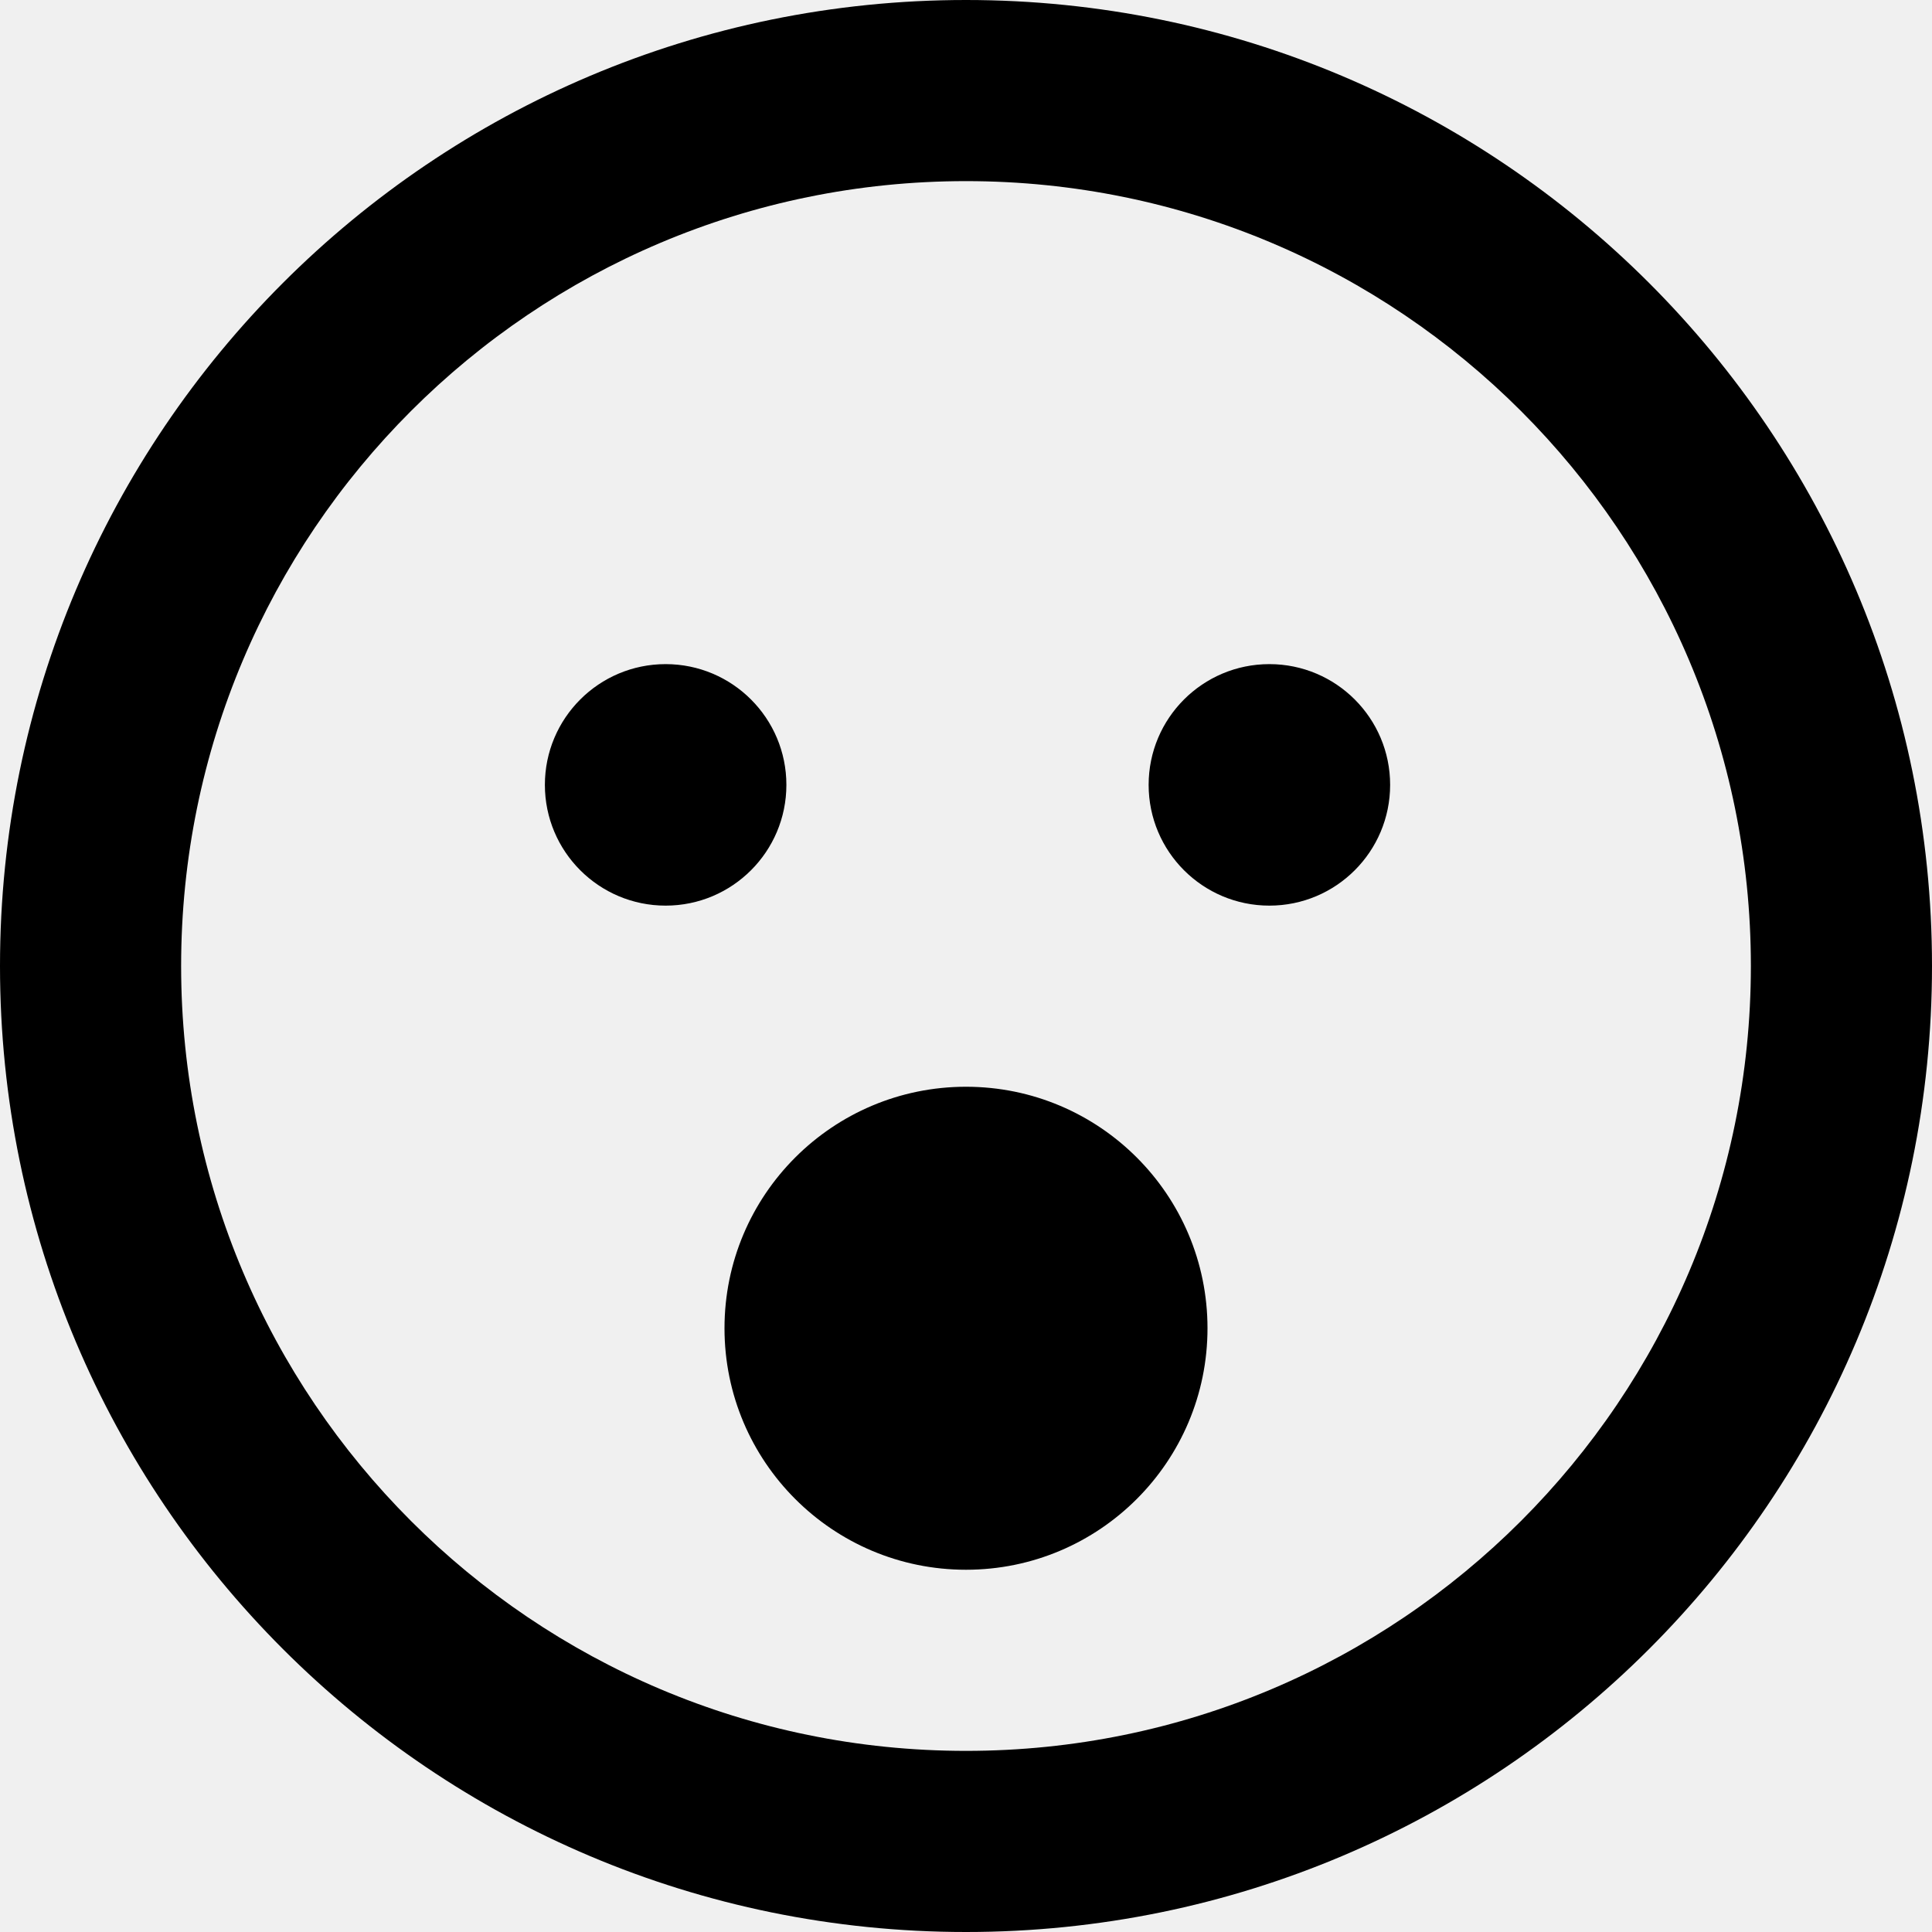
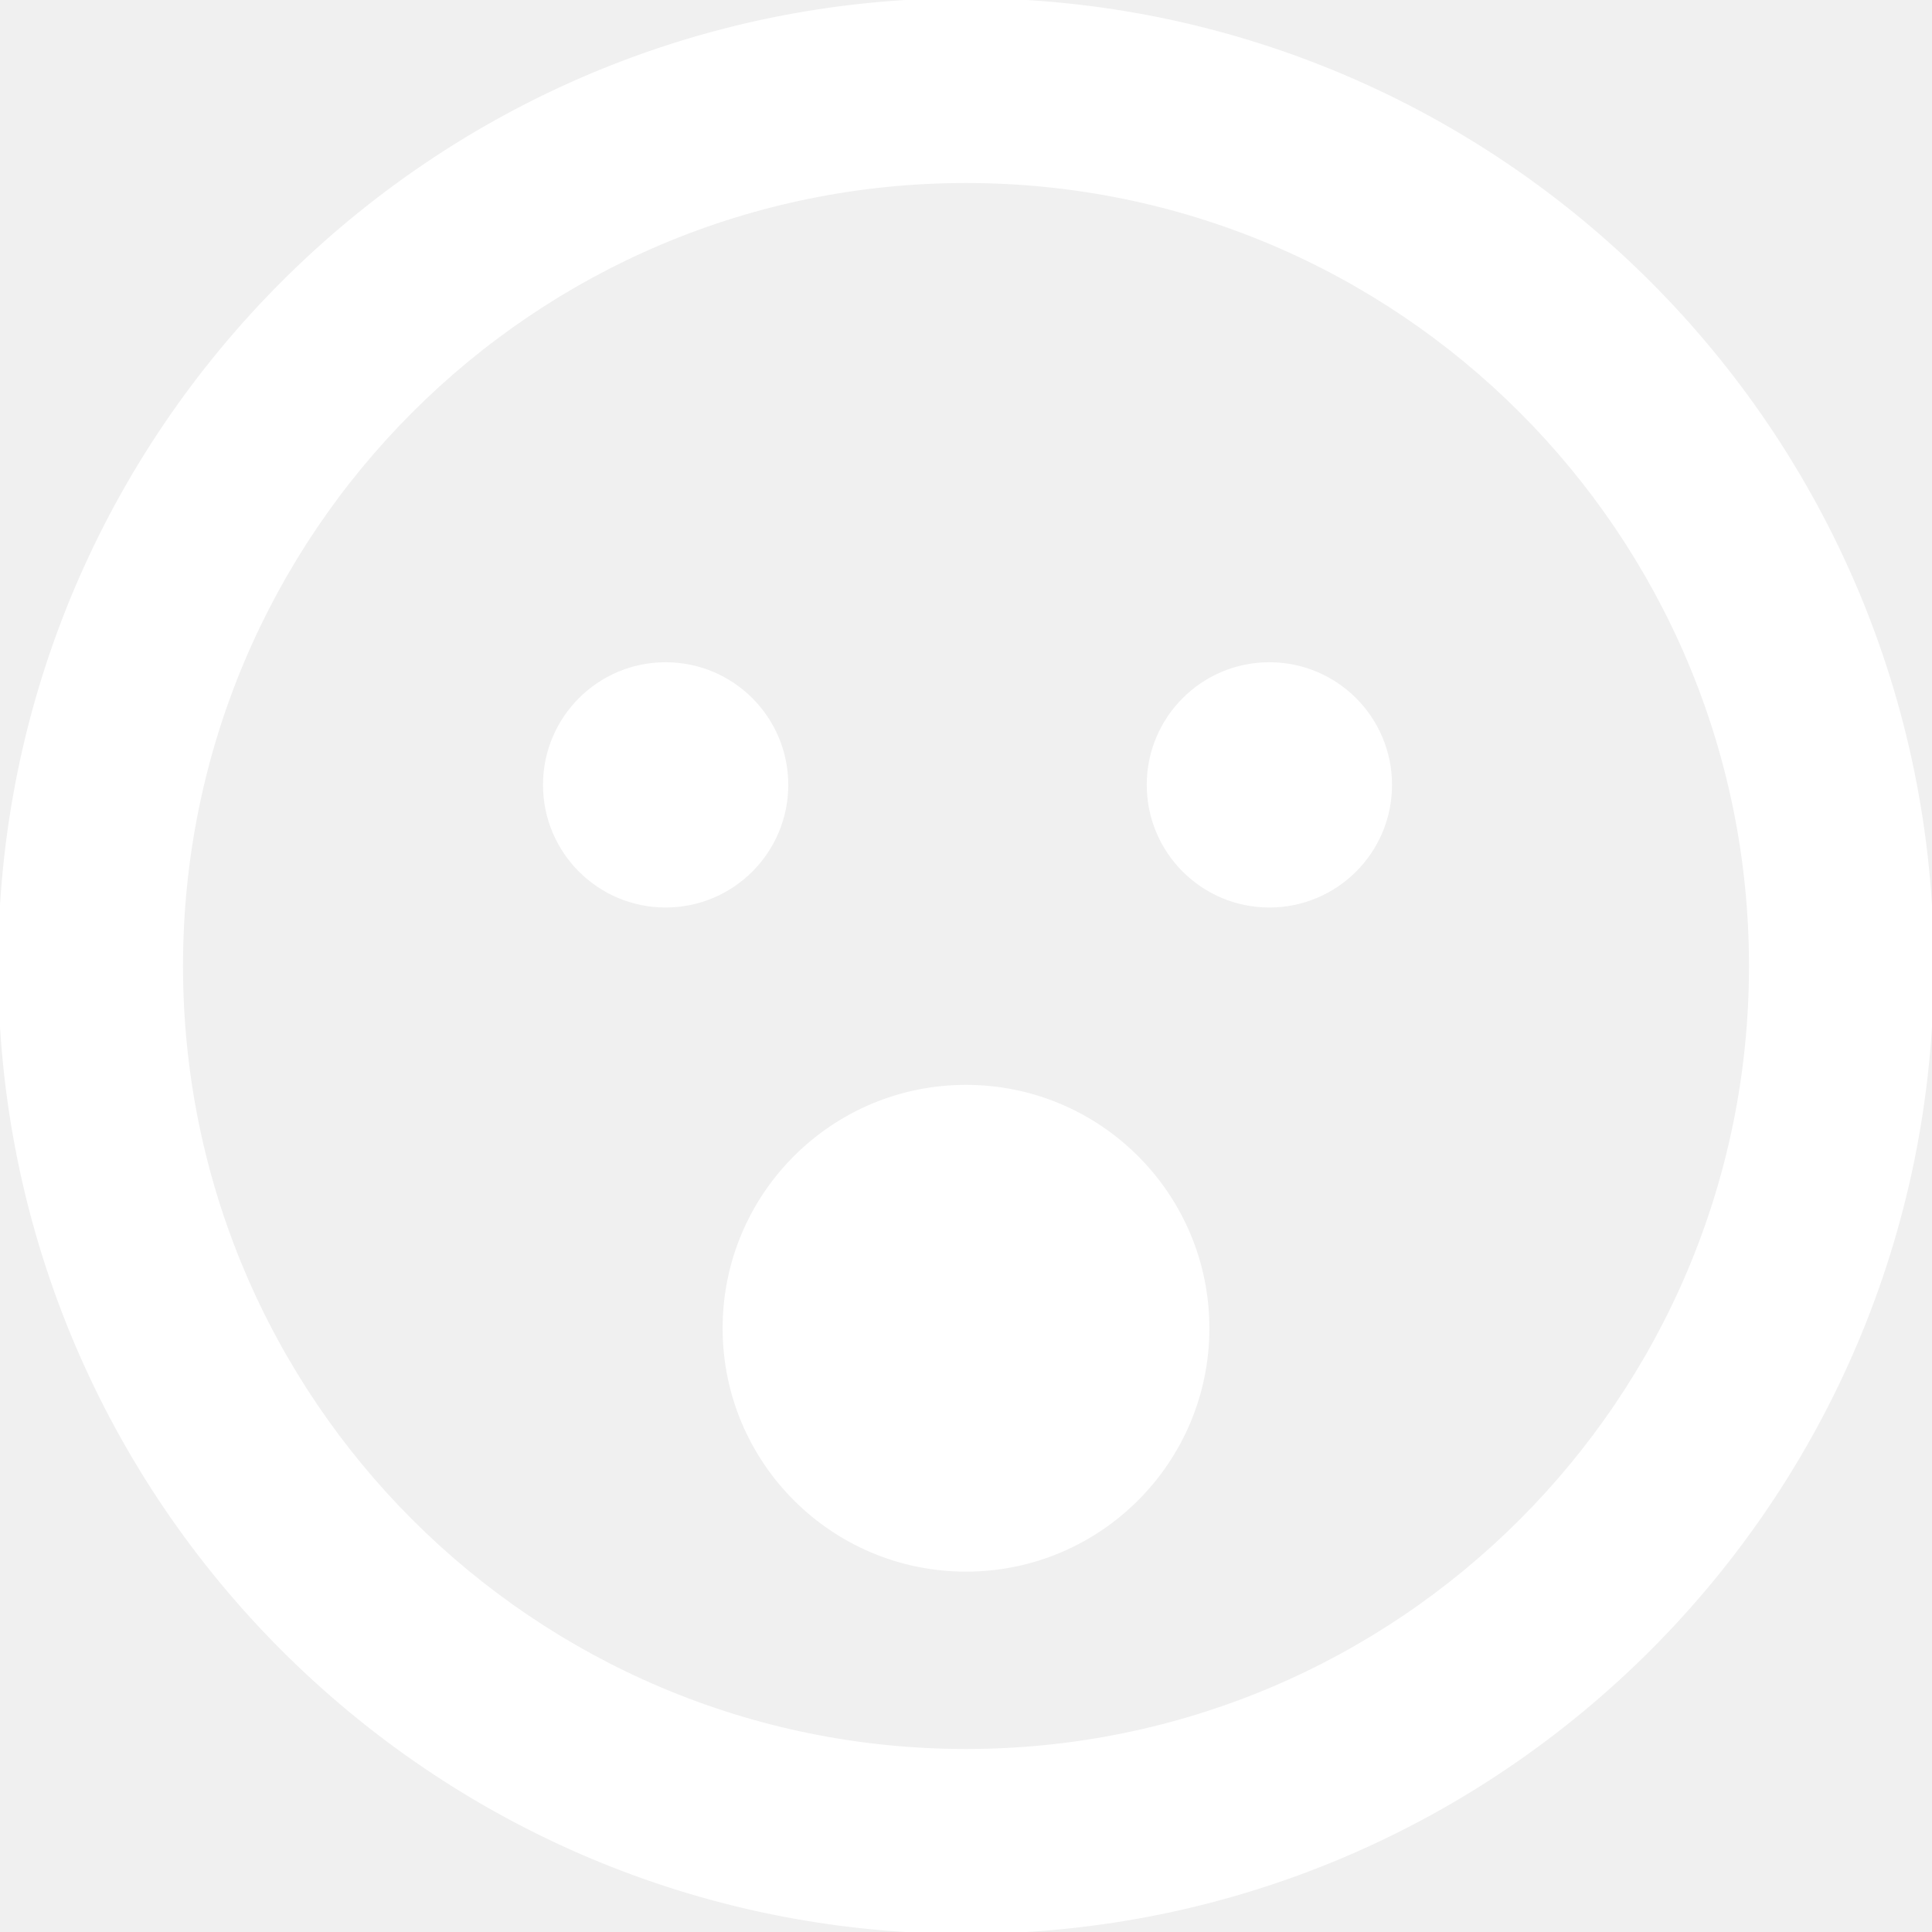
<svg xmlns="http://www.w3.org/2000/svg" height="1em" viewBox="0 0 512 512">
-   <path d="M464 256A208 208 0 1 0 48 256a208 208 0 1 0 416 0zM0 256a256 256 0 1 1 512 0A256 256 0 1 1 0 256zm176.4-80a32 32 0 1 1 0 64 32 32 0 1 1 0-64zm128 32a32 32 0 1 1 64 0 32 32 0 1 1 -64 0zM256 288a64 64 0 1 1 0 128 64 64 0 1 1 0-128z" />
+   <path fill="white" stroke="white" d="M464 256A208 208 0 1 0 48 256a208 208 0 1 0 416 0zM0 256a256 256 0 1 1 512 0A256 256 0 1 1 0 256zm176.4-80a32 32 0 1 1 0 64 32 32 0 1 1 0-64zm128 32a32 32 0 1 1 64 0 32 32 0 1 1 -64 0zM256 288a64 64 0 1 1 0 128 64 64 0 1 1 0-128z" />
</svg>
